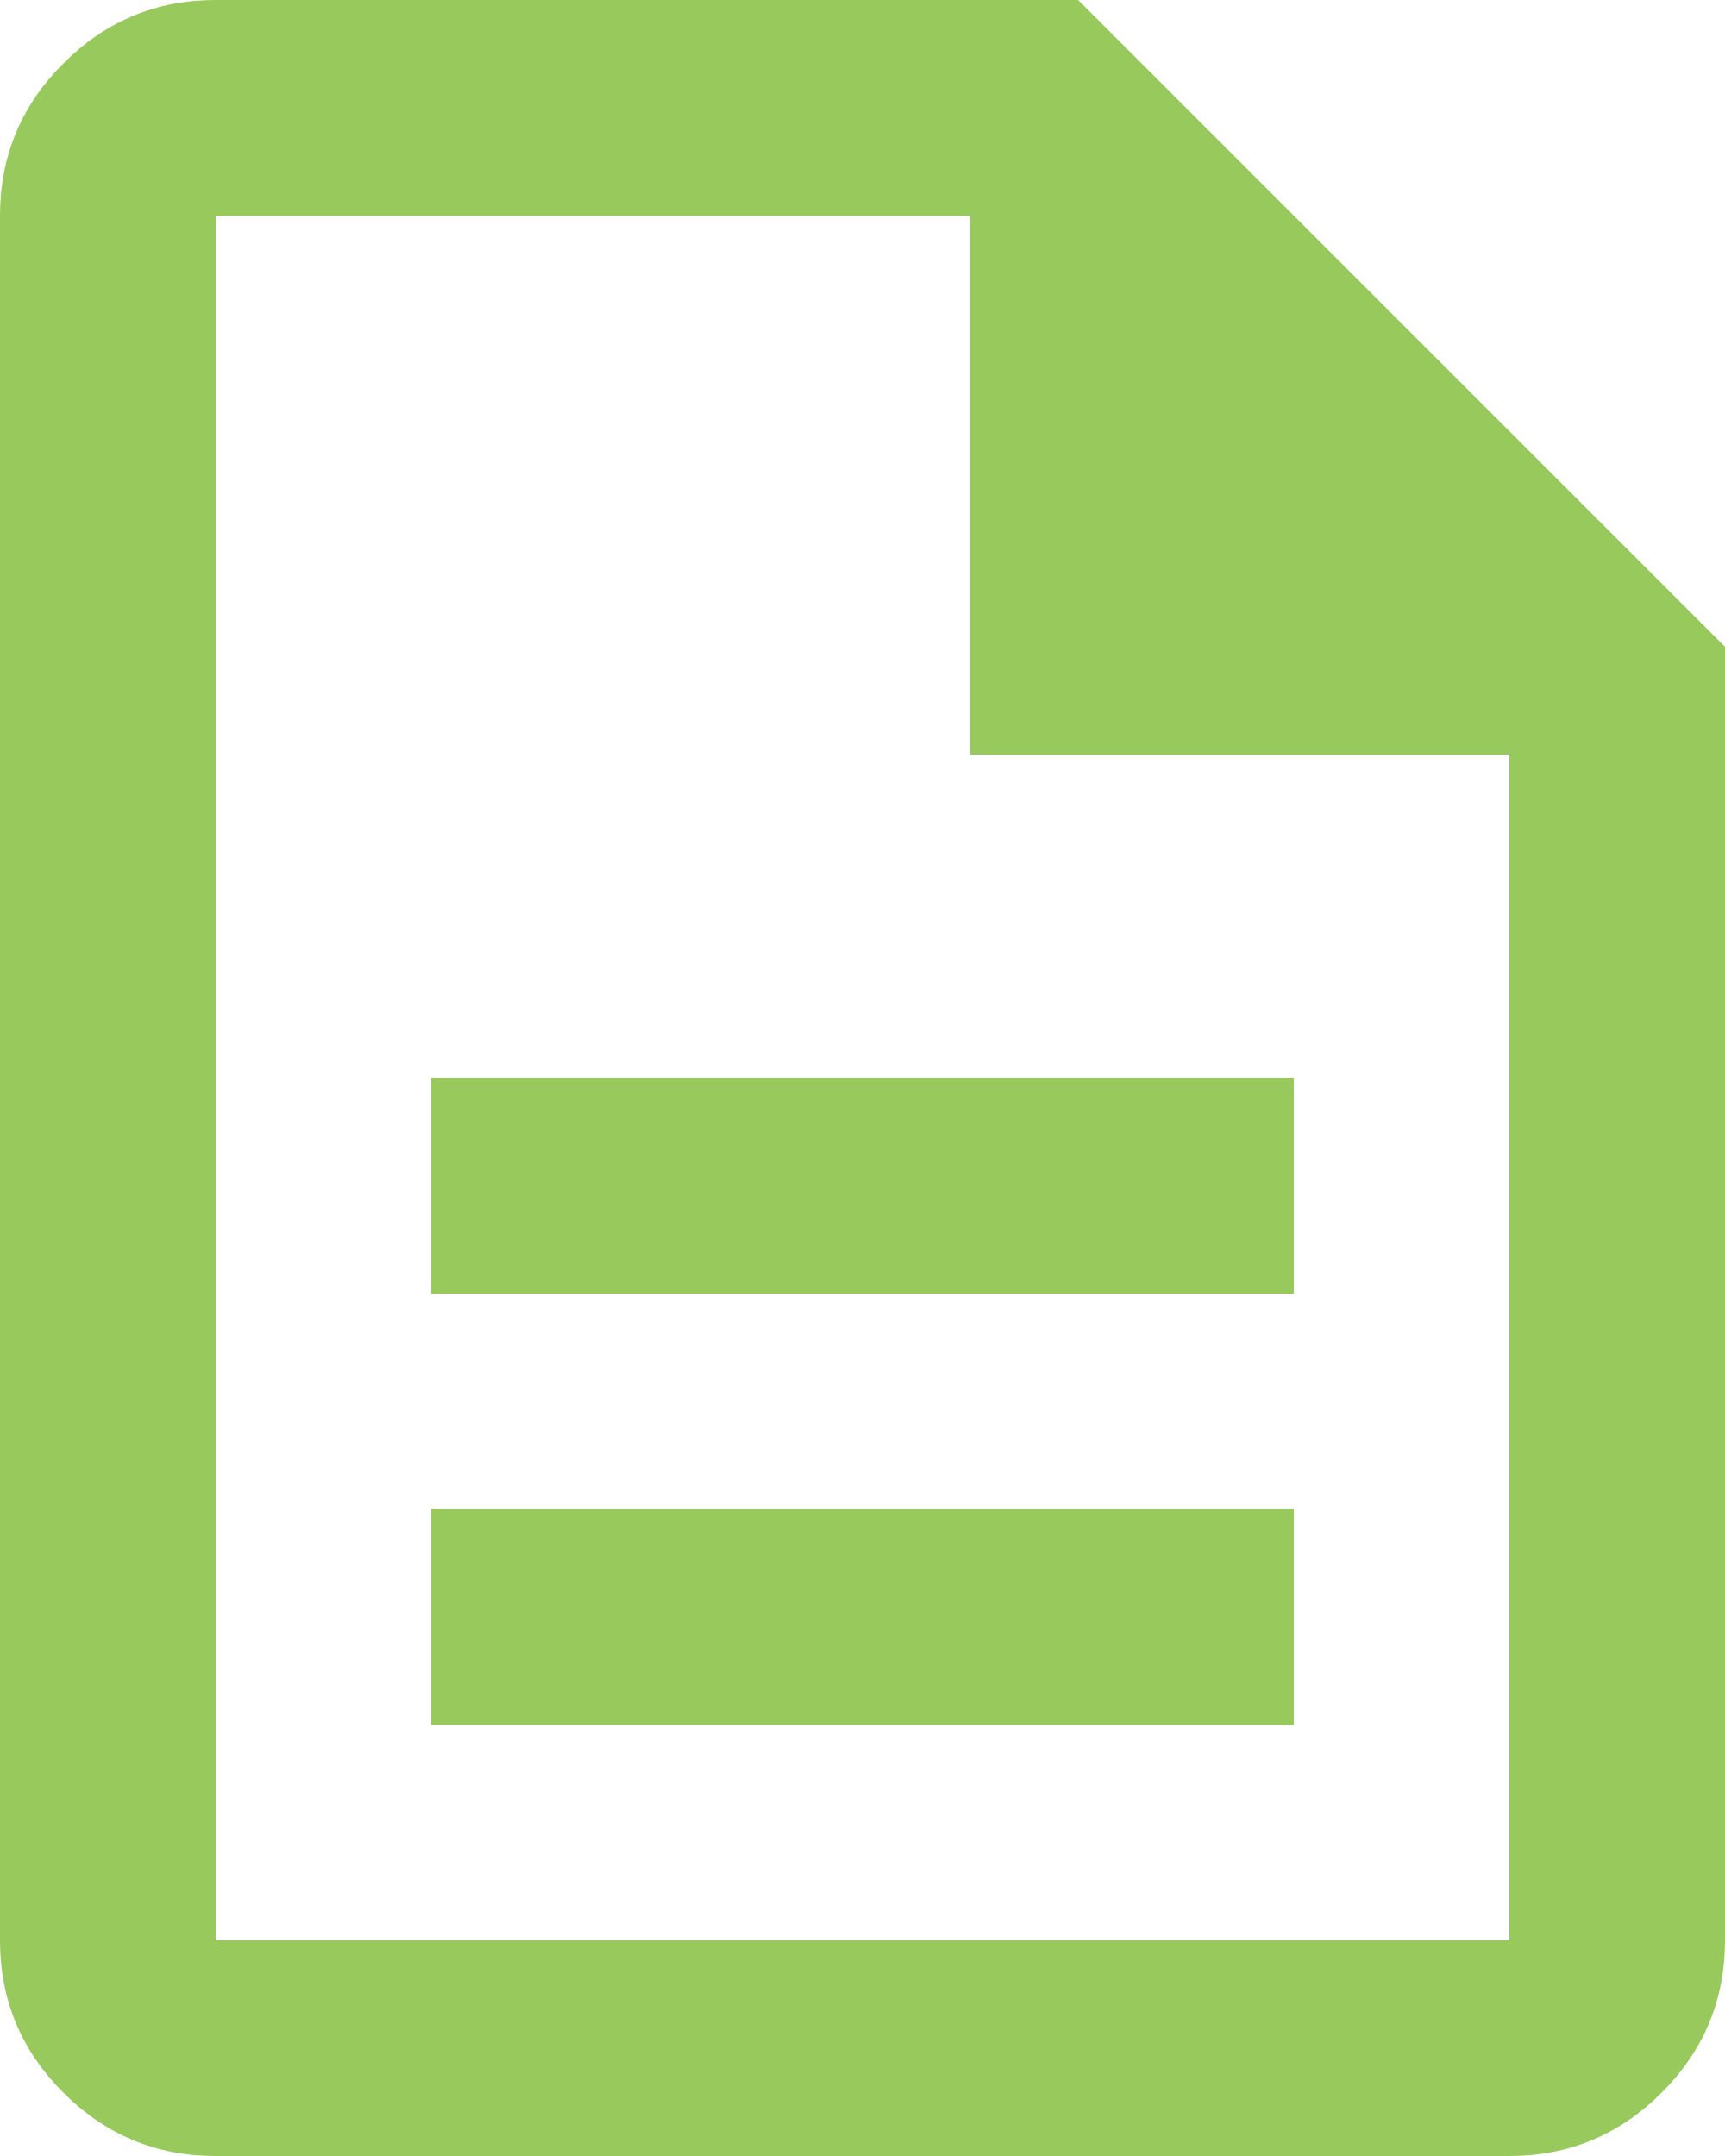
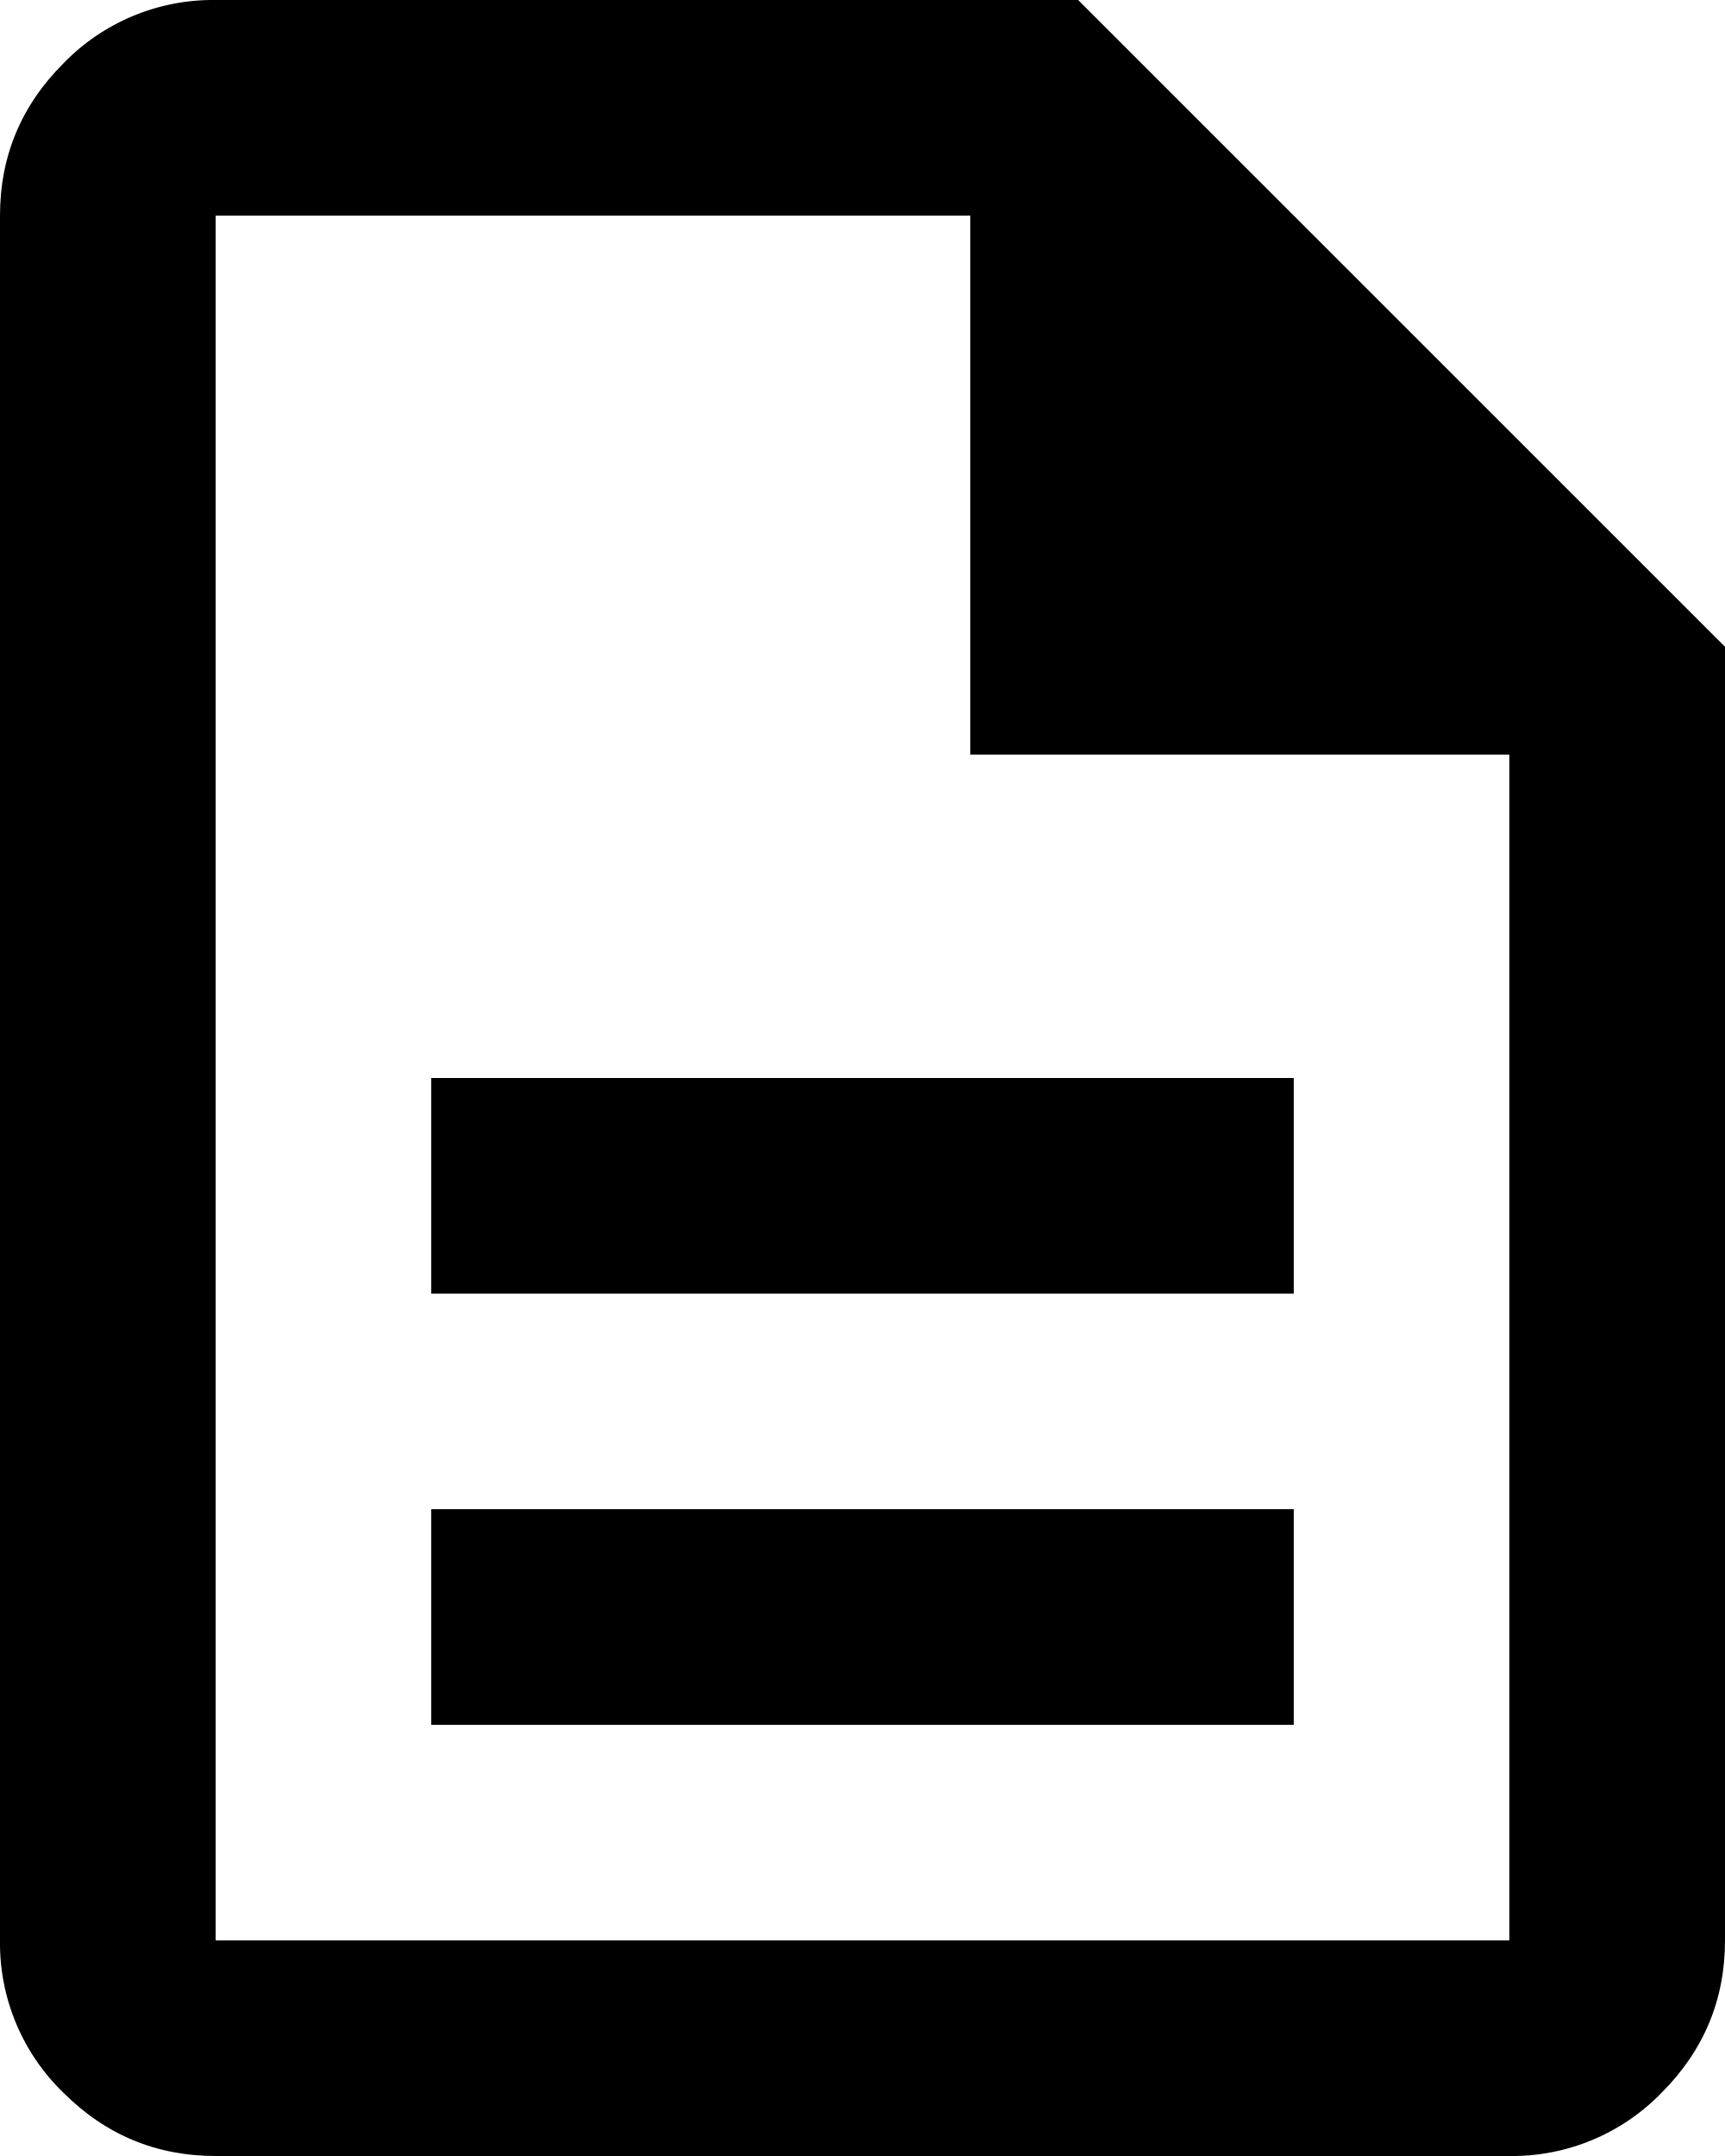
- <svg xmlns="http://www.w3.org/2000/svg" width="16" height="20" viewBox="0 0 16 20" fill="none">
-   <path d="M4 16H12V14H4V16ZM4 12H12V10H4V12ZM2 20C1.45 20 0.979 19.804 0.588 19.413C0.196 19.021 0 18.55 0 18V2C0 1.45 0.196 0.979 0.588 0.588C0.979 0.196 1.45 0 2 0H10L16 6V18C16 18.55 15.804 19.021 15.412 19.413C15.021 19.804 14.55 20 14 20H2ZM9 7V2H2V18H14V7H9ZM2 2V7V2V7V18V2Z" fill="#98C95C" />
+ <svg xmlns="http://www.w3.org/2000/svg" fill="none" viewBox="0 0 16 20">
+   <path fill="currentColor" d="M4 16h8v-2H4zm0-4h8v-2H4zm-2 8q-.824 0-1.412-.587A1.93 1.93 0 0 1 0 18V2Q0 1.176.588.588A1.93 1.93 0 0 1 2 0h8l6 6v12q0 .824-.588 1.413A1.93 1.93 0 0 1 14 20zM9 7V2H2v16h12V7zM2 2v5zv16z" />
</svg>
